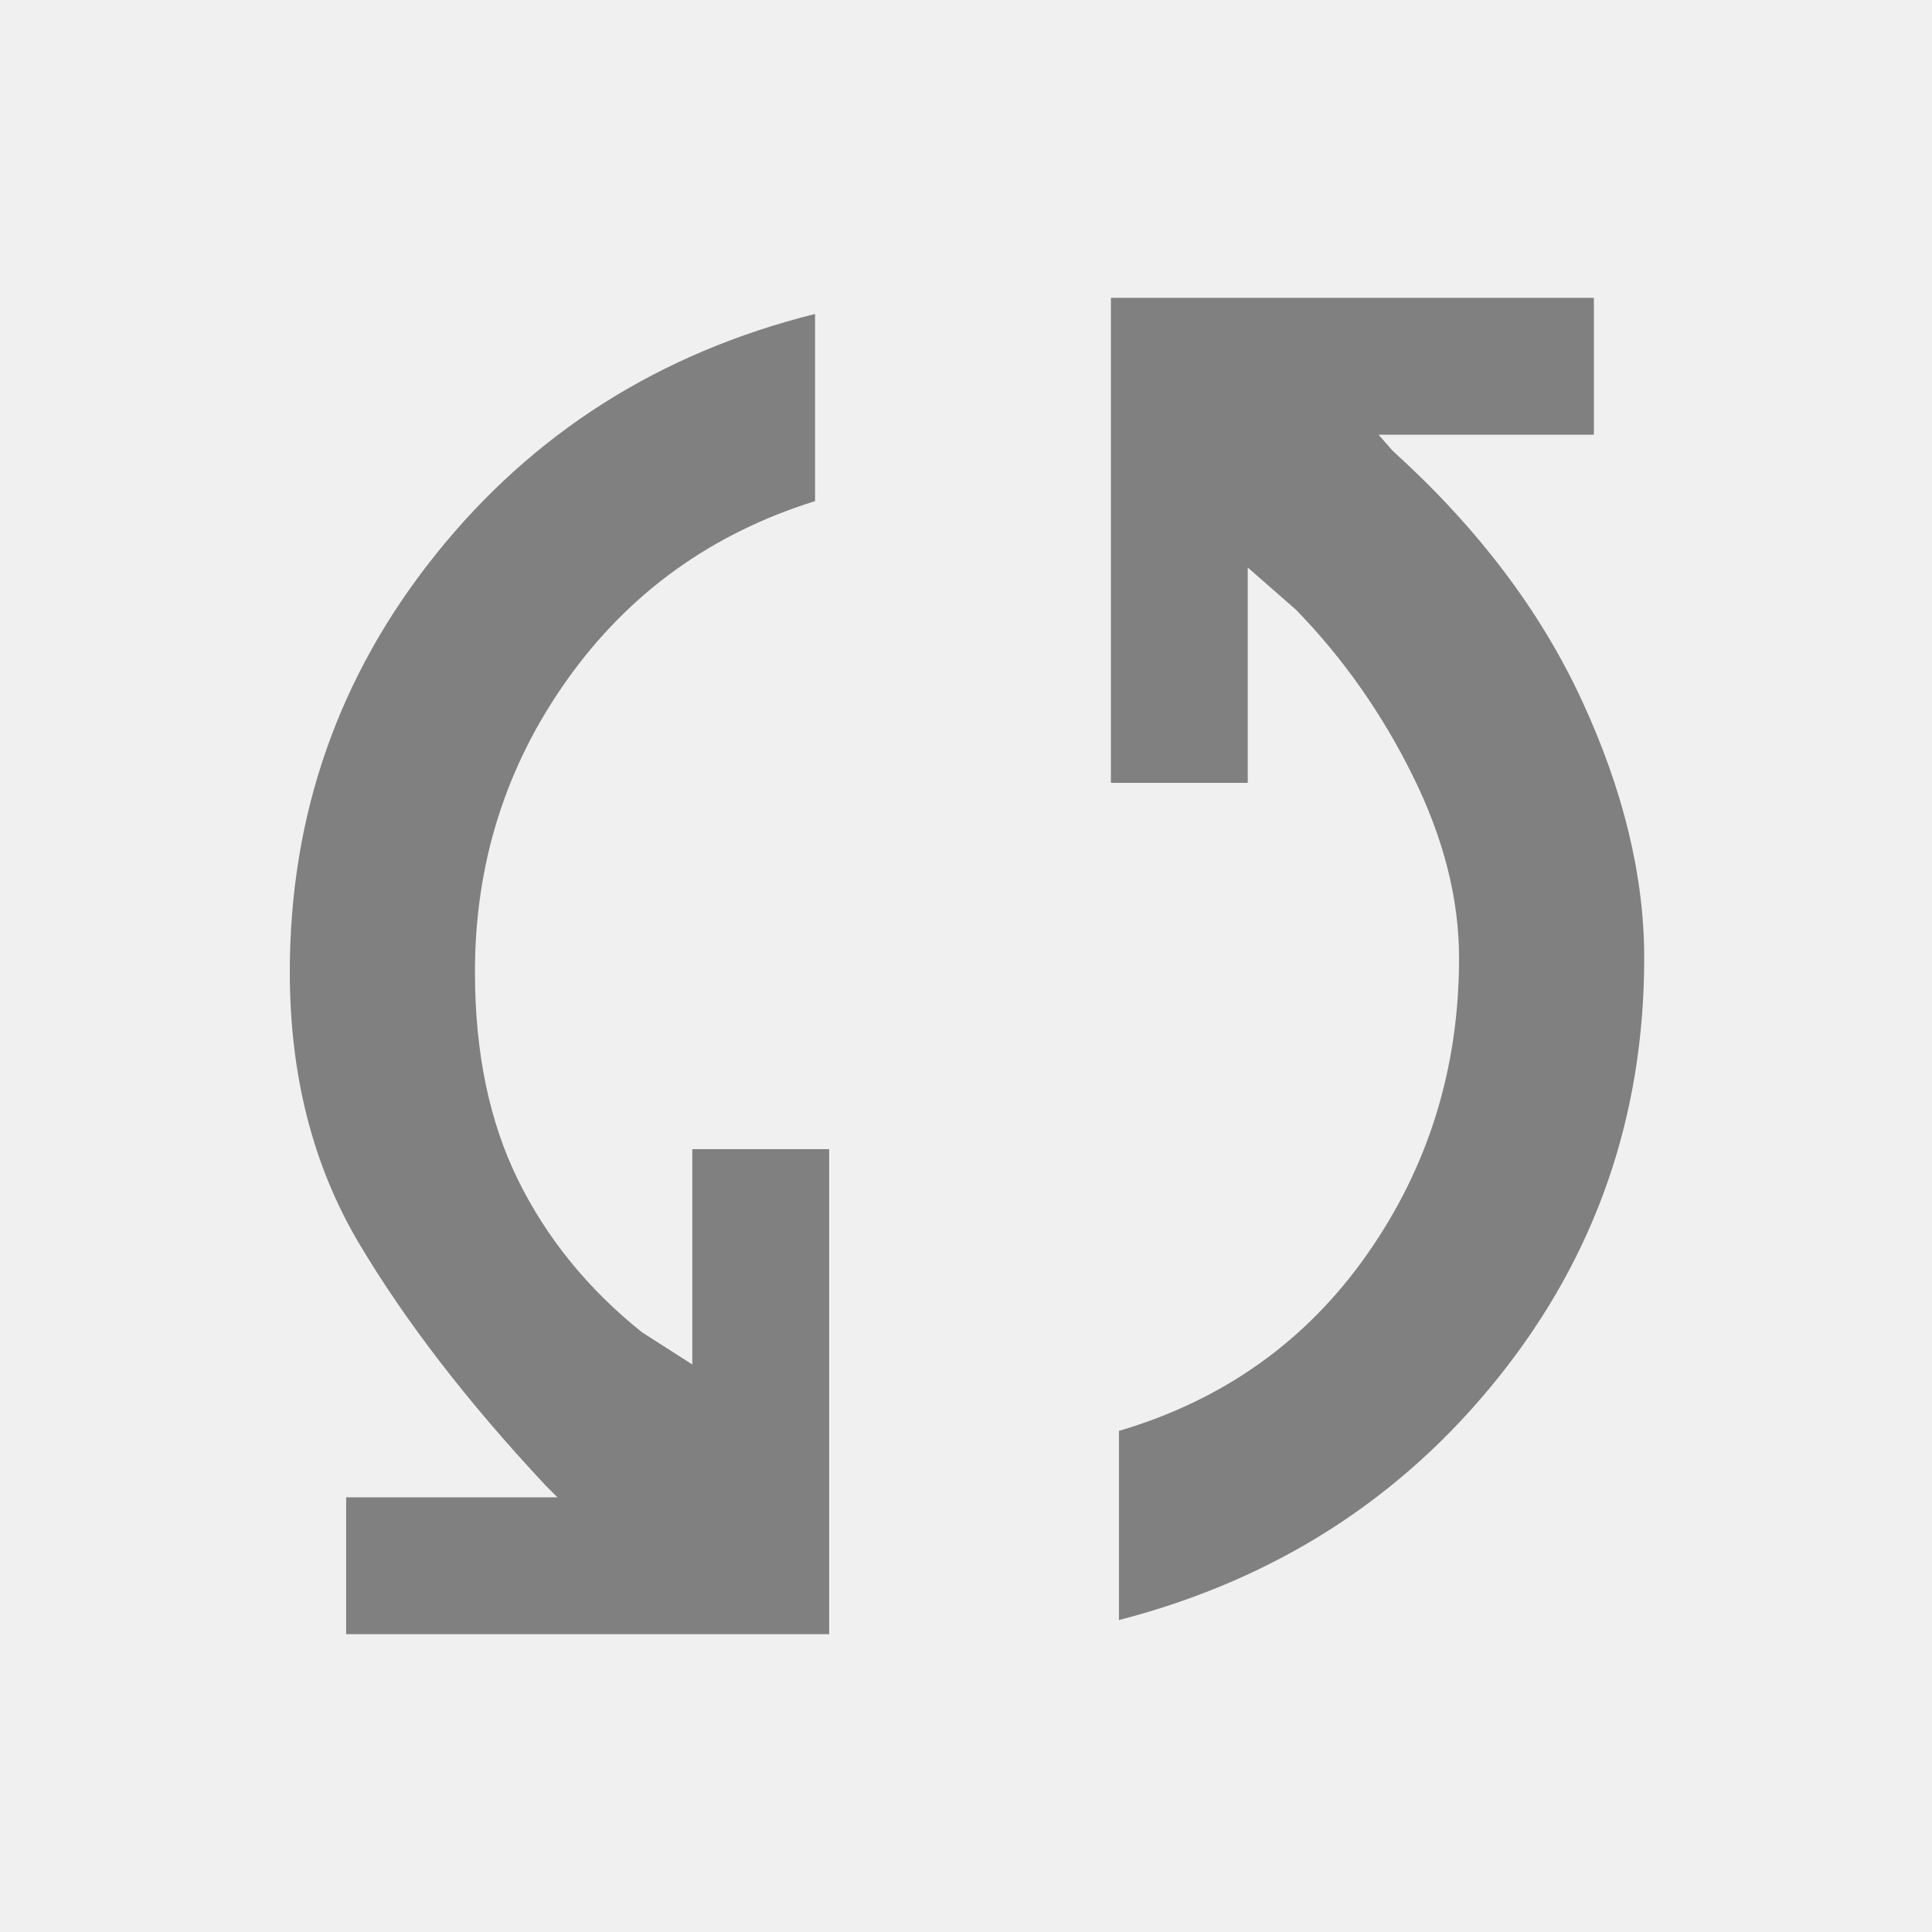
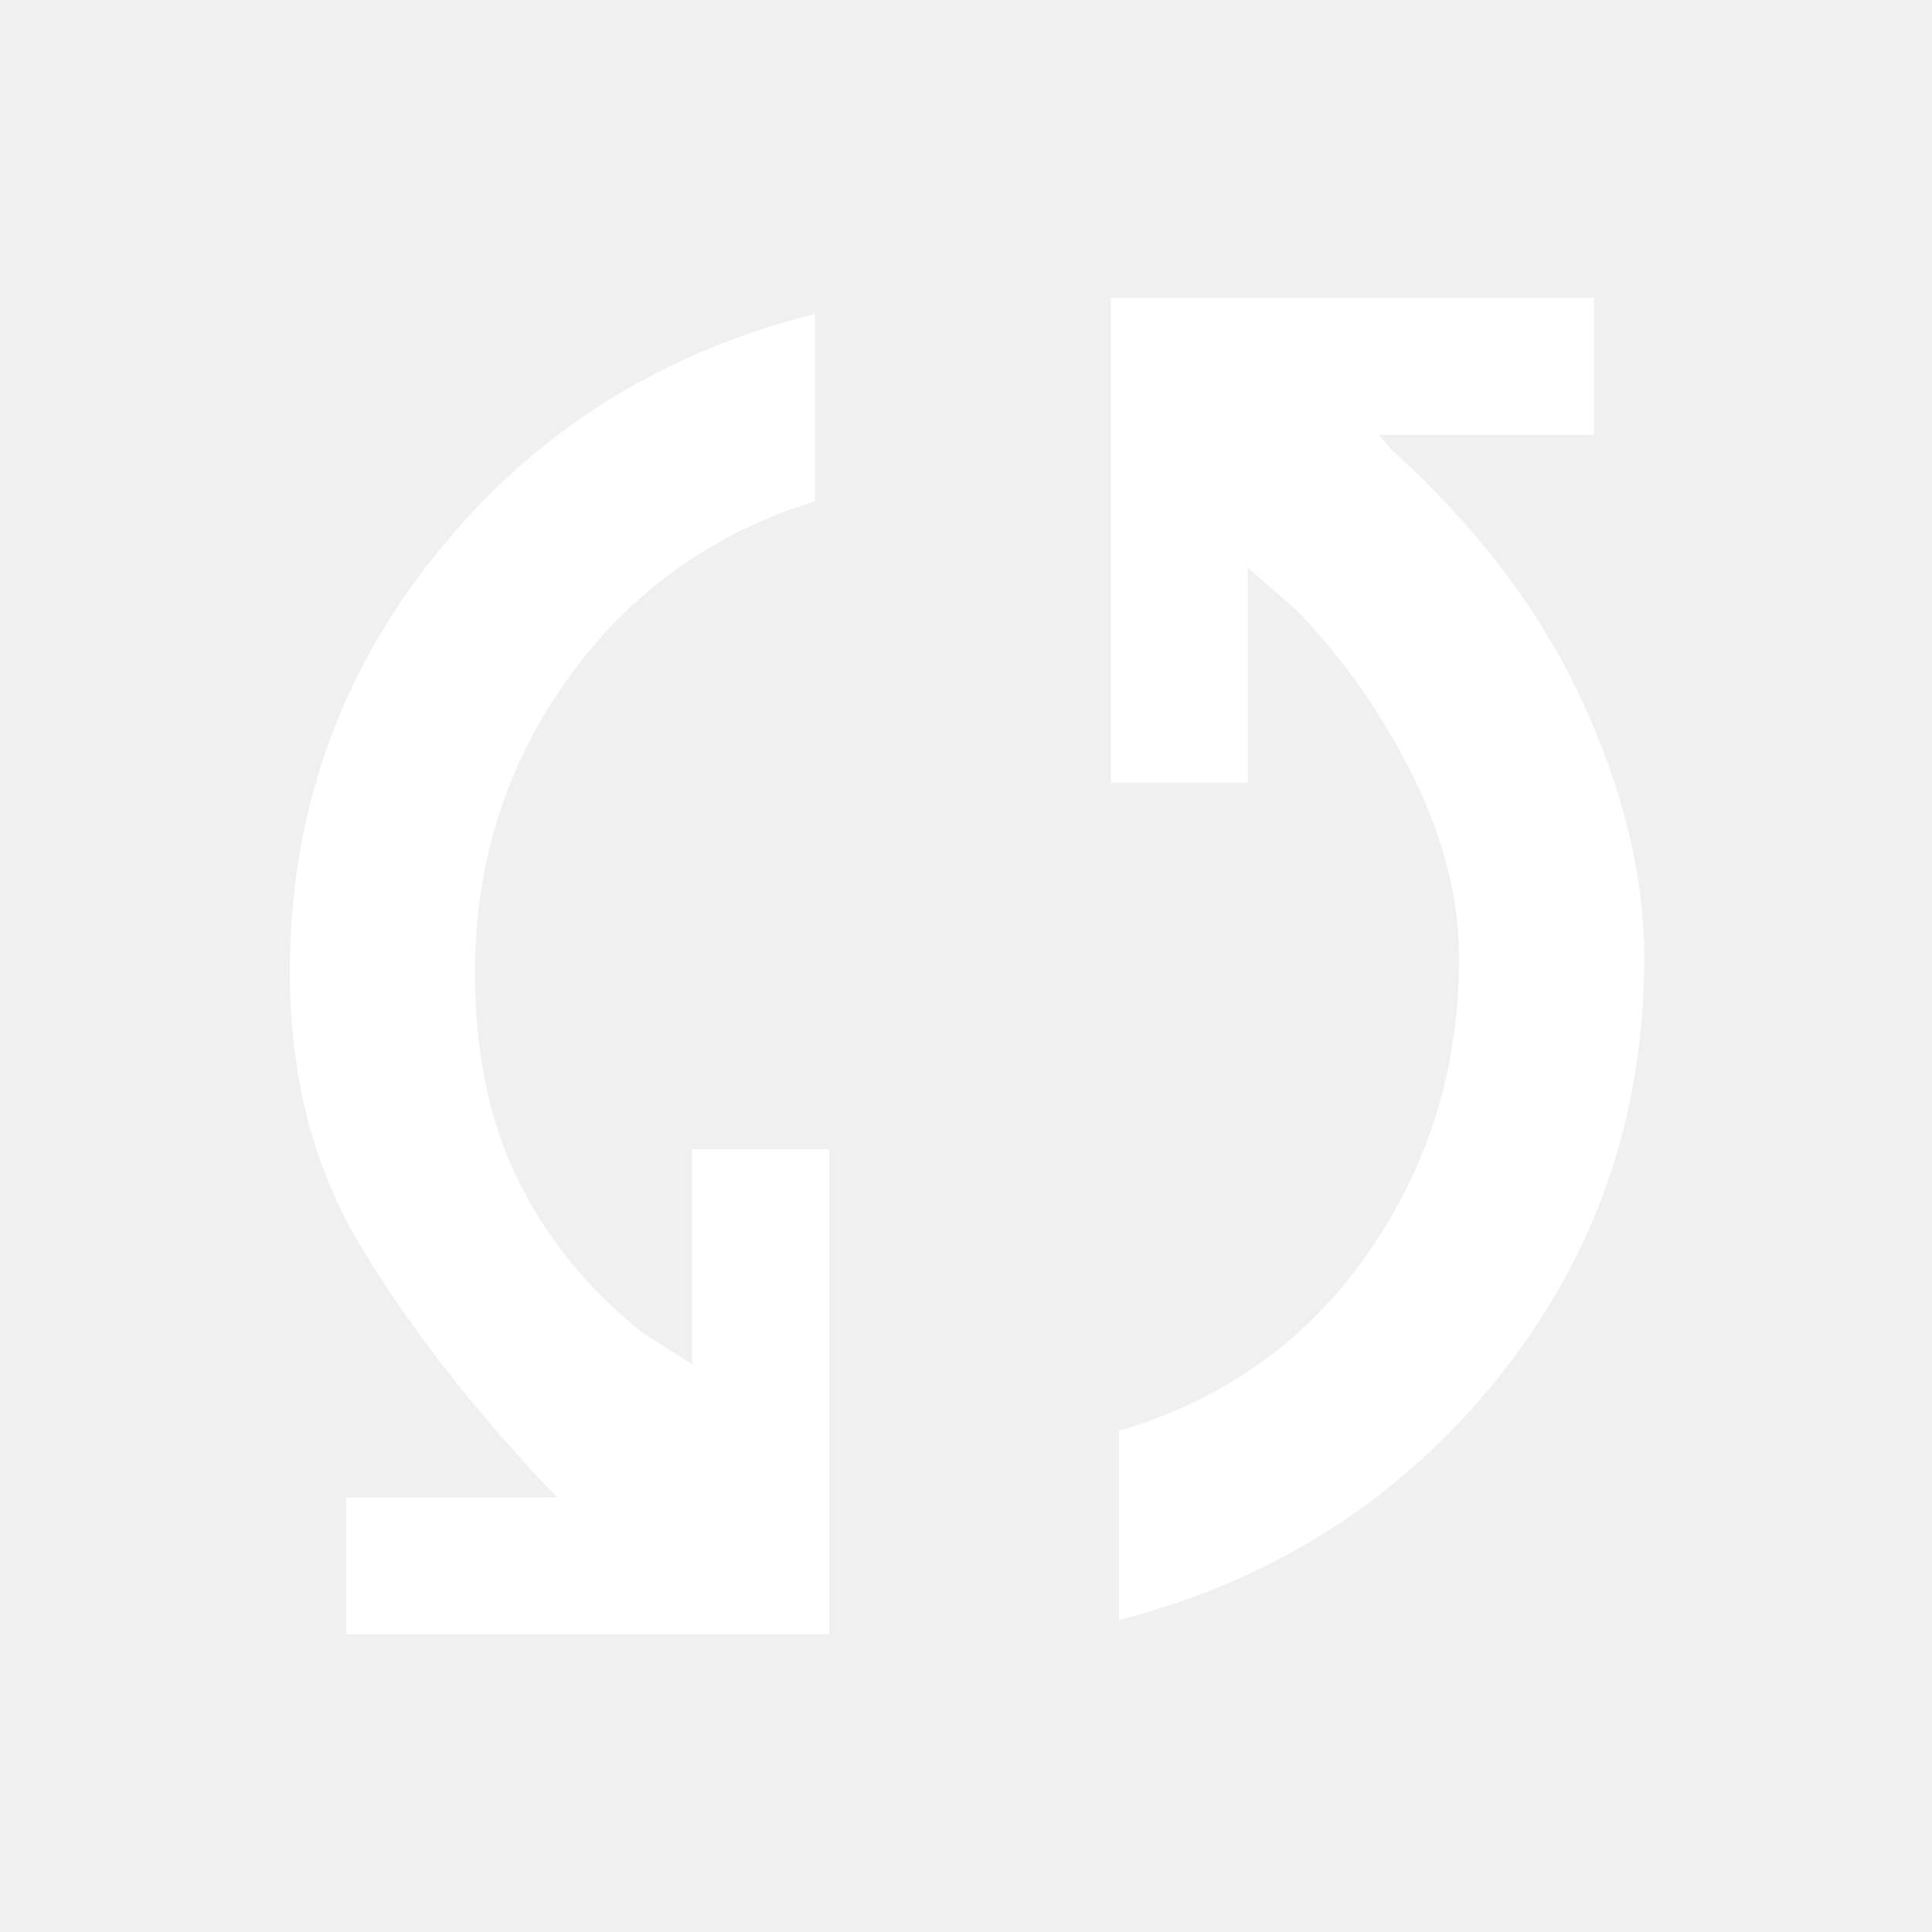
- <svg xmlns="http://www.w3.org/2000/svg" height="48px" viewBox="0 -960 960 960" width="48px" fill="#808080">
-   <path d="M172-148v-68h105l-6-6q-58-62-92.5-120T144-477q0-117 72.5-207.5T405-804v93q-77 24-123 88.5T236-477q0 60 21.5 103.5T319-298l25 16v-107h68v241H172Zm384-7v-94q78-23 123.5-88T725-484q0-44-23-90.5T644-657l-24-21v107h-68v-241h240v68H685l7 8q63 57 94 124t31 128q0 118-72.5 208.5T556-155Z" />
+ <svg xmlns="http://www.w3.org/2000/svg" height="48px" viewBox="0 -960 960 960" width="48px" fill="#ffffff" version="1.1" id="svg1">
+   <defs id="defs1" />
+   <path d="M172-148v-68h105l-6-6q-58-62-92.5-120T144-477q0-117 72.5-207.5T405-804v93q-77 24-123 88.5T236-477q0 60 21.5 103.5T319-298l25 16v-107h68v241H172Zm384-7v-94q78-23 123.5-88T725-484q0-44-23-90.5T644-657l-24-21v107h-68v-241h240v68H685l7 8q63 57 94 124t31 128q0 118-72.5 208.5T556-155Z" id="path1" />
</svg>
